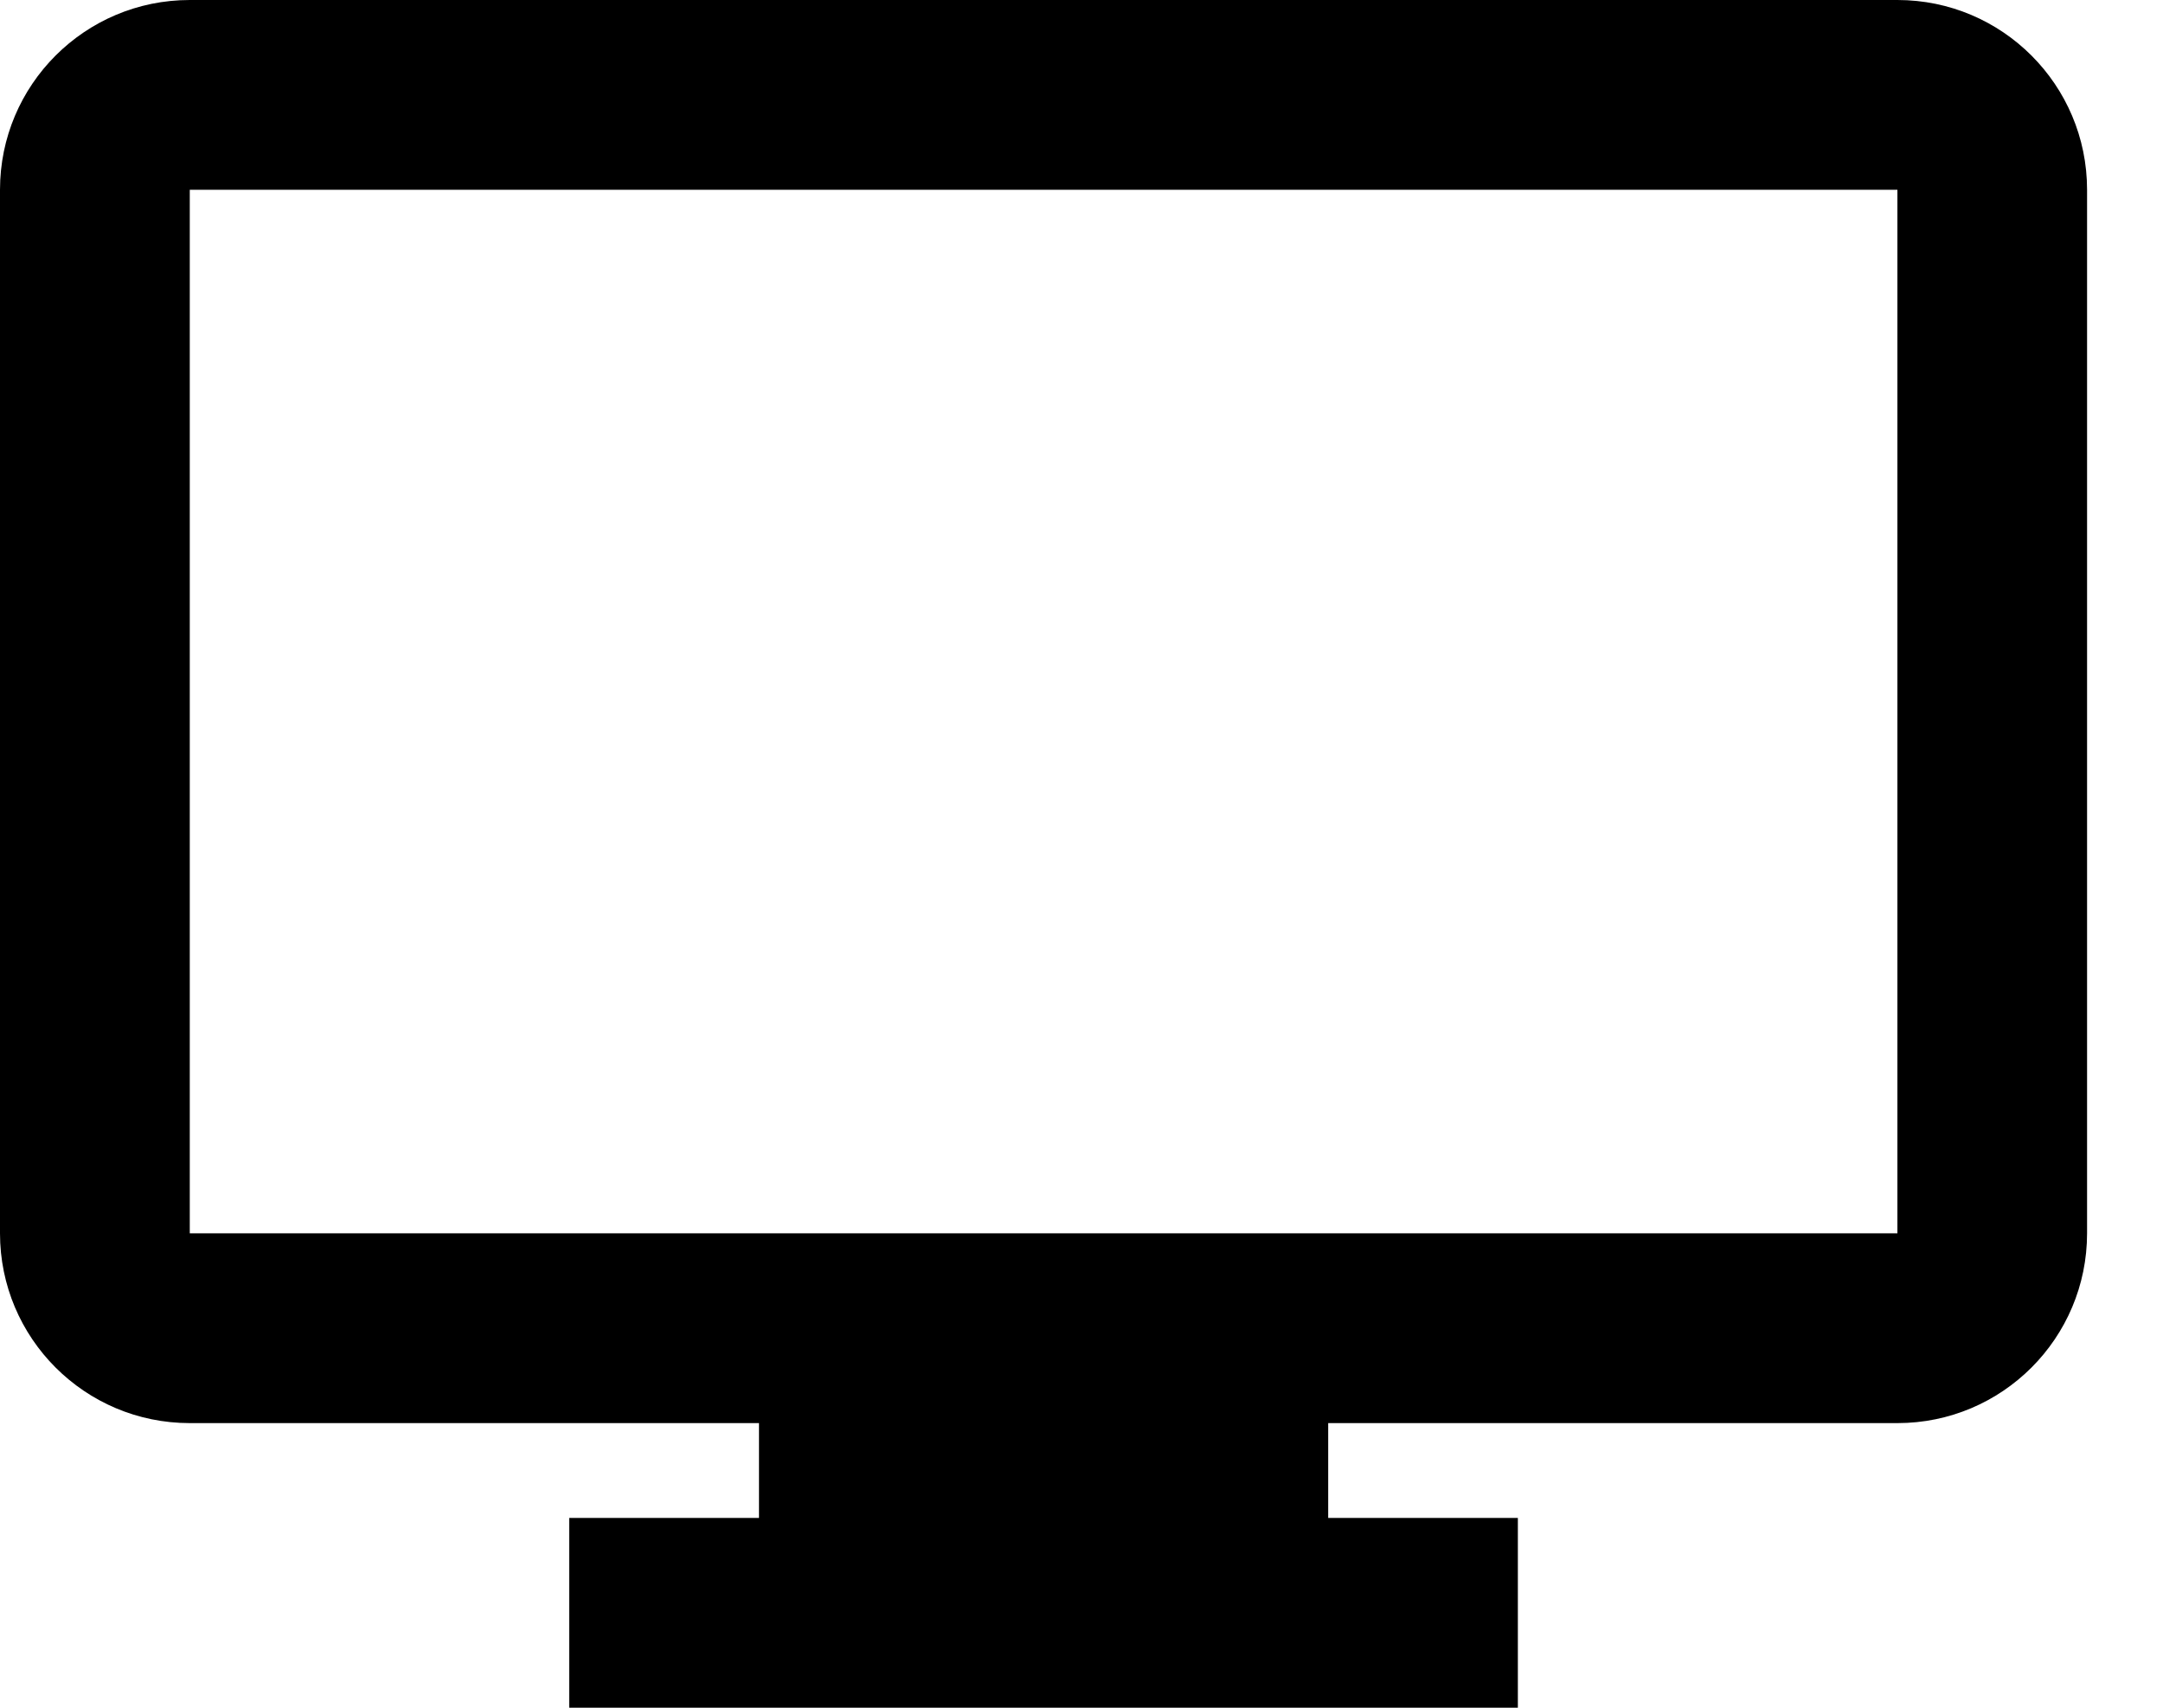
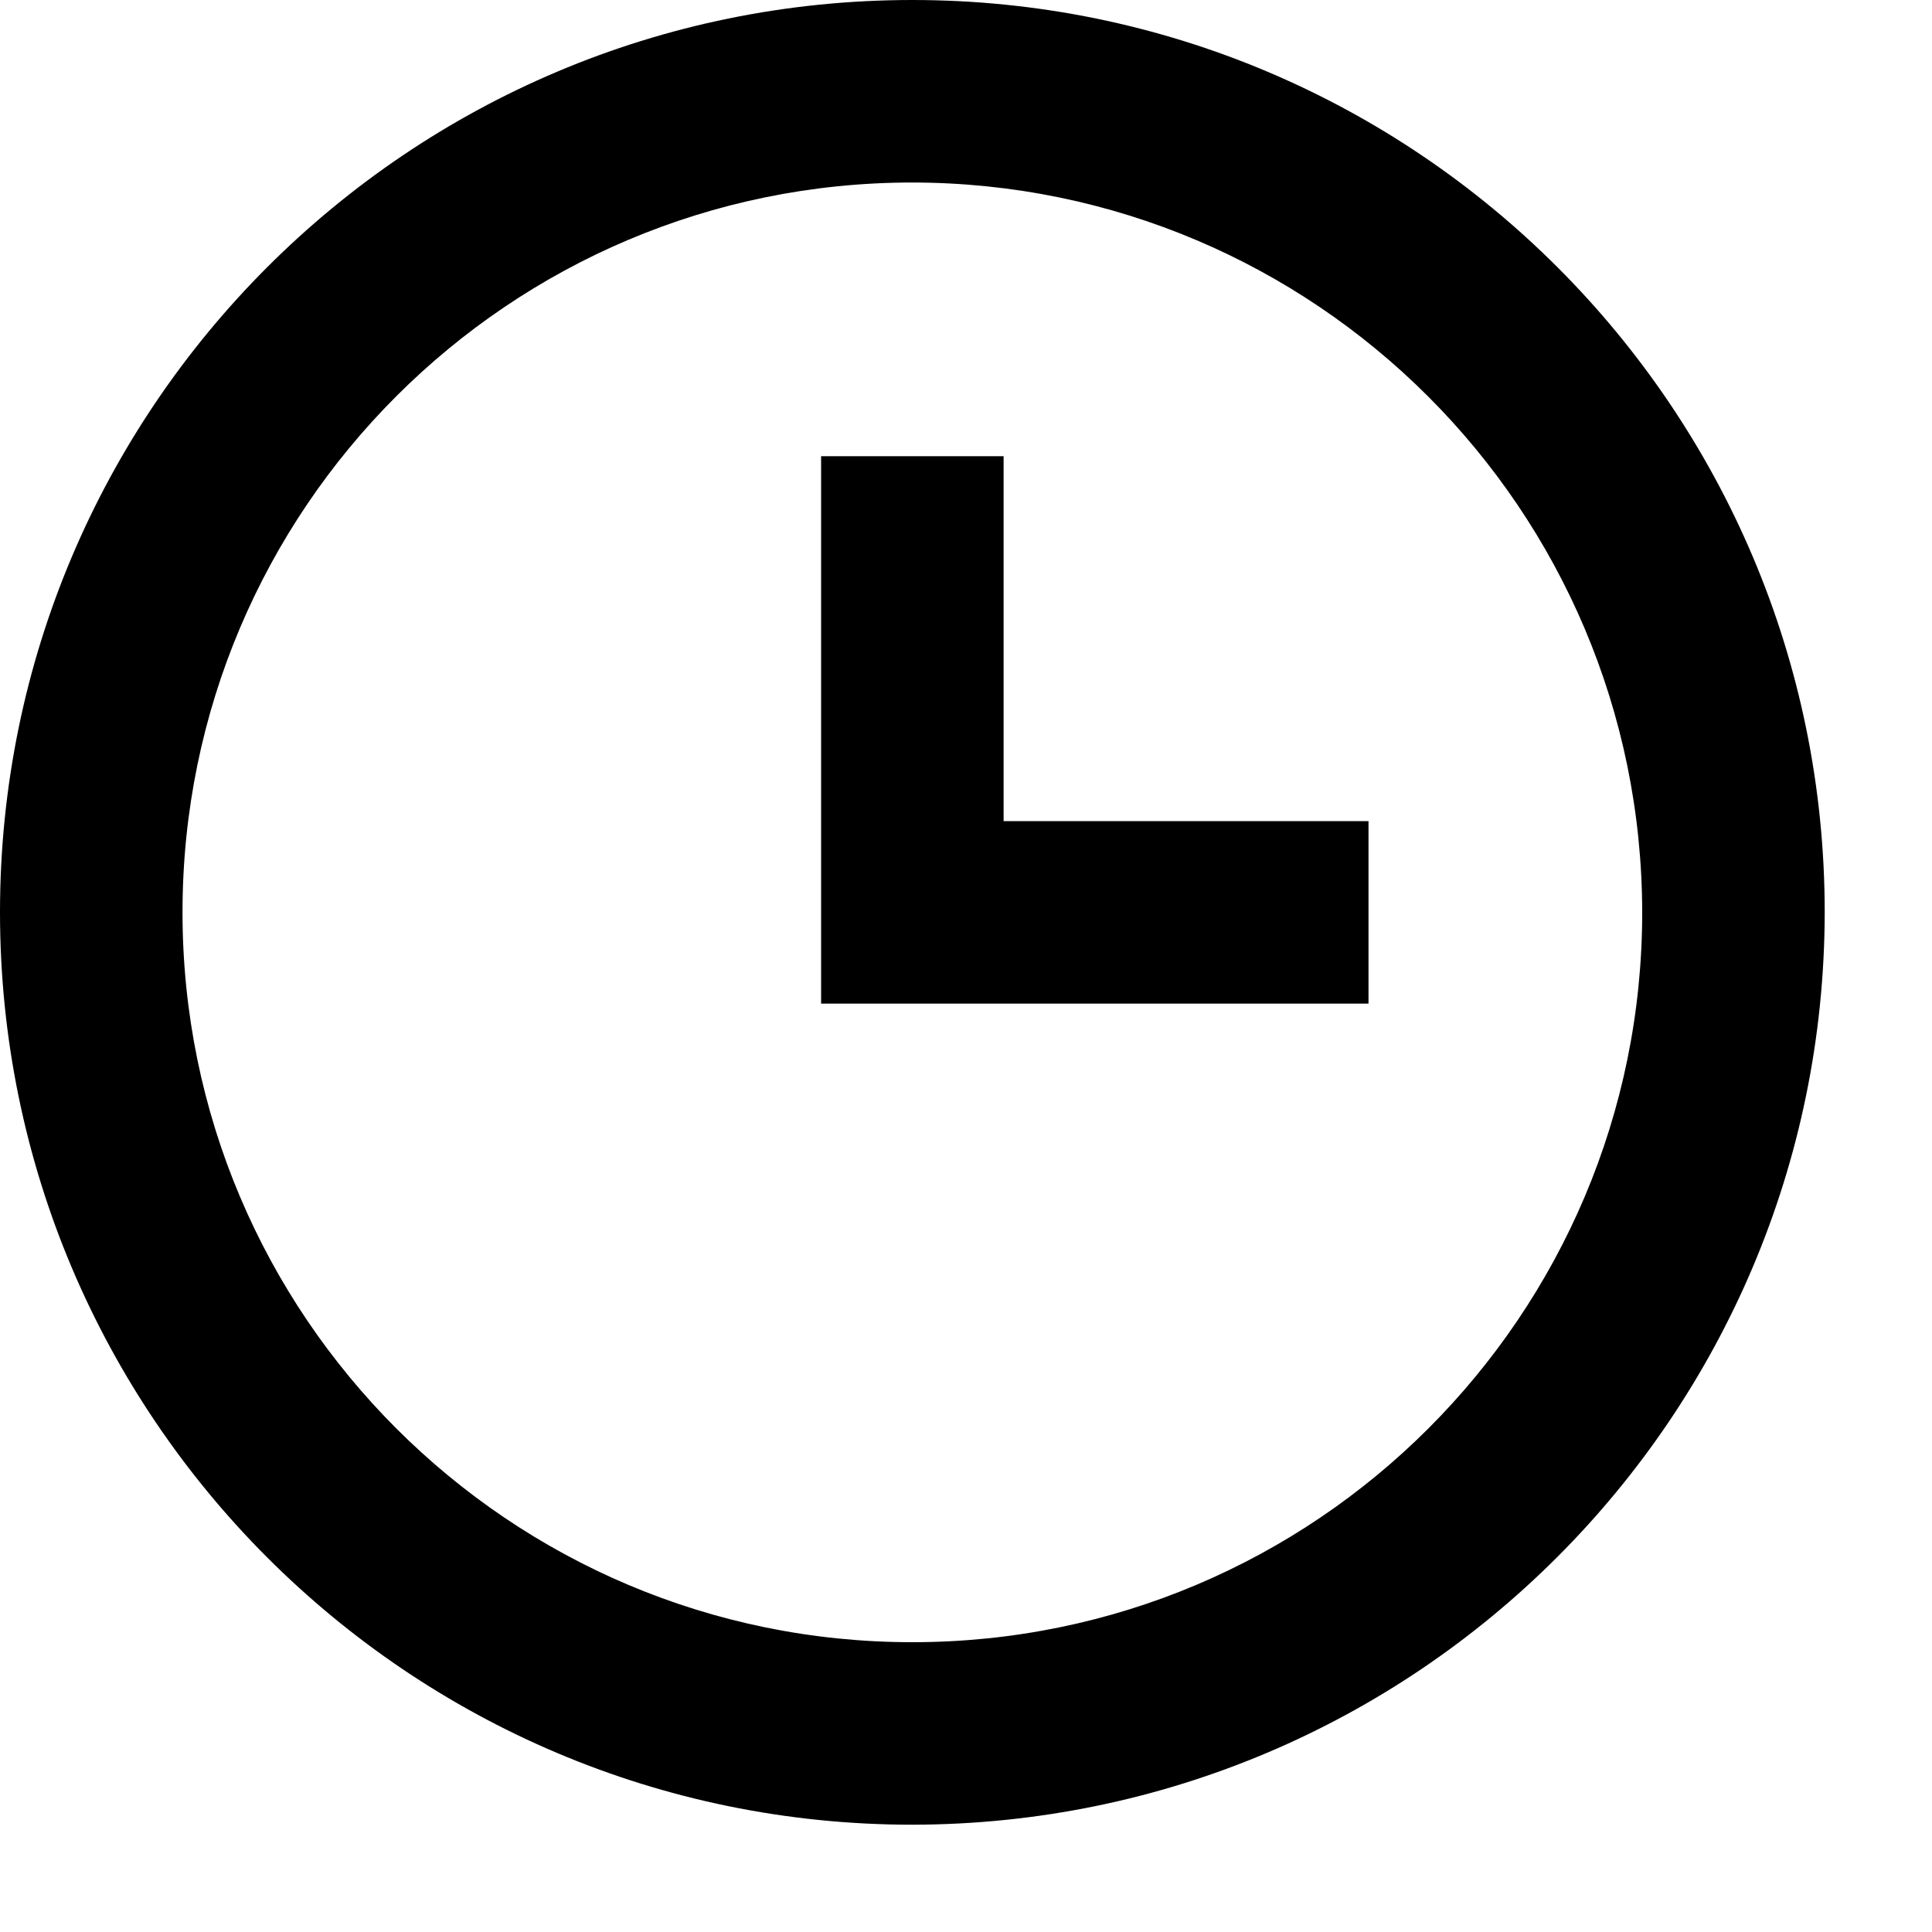
- <svg xmlns="http://www.w3.org/2000/svg" viewBox="0 0 19 15">
-   <path d="M13.333 15H5V13.333H6.667V12.5H1.667C0.746 12.5 0 11.754 0 10.833V1.667C0 0.746 0.746 0 1.667 0H16.667C17.587 0 18.333 0.746 18.333 1.667V10.833C18.333 11.754 17.587 12.5 16.667 12.5H11.667V13.333H13.333V15ZM1.667 1.667V10.833H16.667V1.667H1.667Z" />
+ <svg xmlns="http://www.w3.org/2000/svg" viewBox="0 0 15 15">
+   <path d="M7.083 14.167C3.171 14.167 0 10.995 0 7.083C0 3.171 3.171 0 7.083 0C10.995 0 14.167 3.171 14.167 7.083C14.162 10.994 10.994 14.162 7.083 14.167ZM7.083 1.417C3.954 1.417 1.417 3.954 1.417 7.083C1.417 10.213 3.954 12.75 7.083 12.75C10.213 12.75 12.75 10.213 12.75 7.083C12.746 3.955 10.211 1.42 7.083 1.417ZM10.625 7.792H6.375V3.542H7.792V6.375H10.625V7.792Z" />
</svg>
